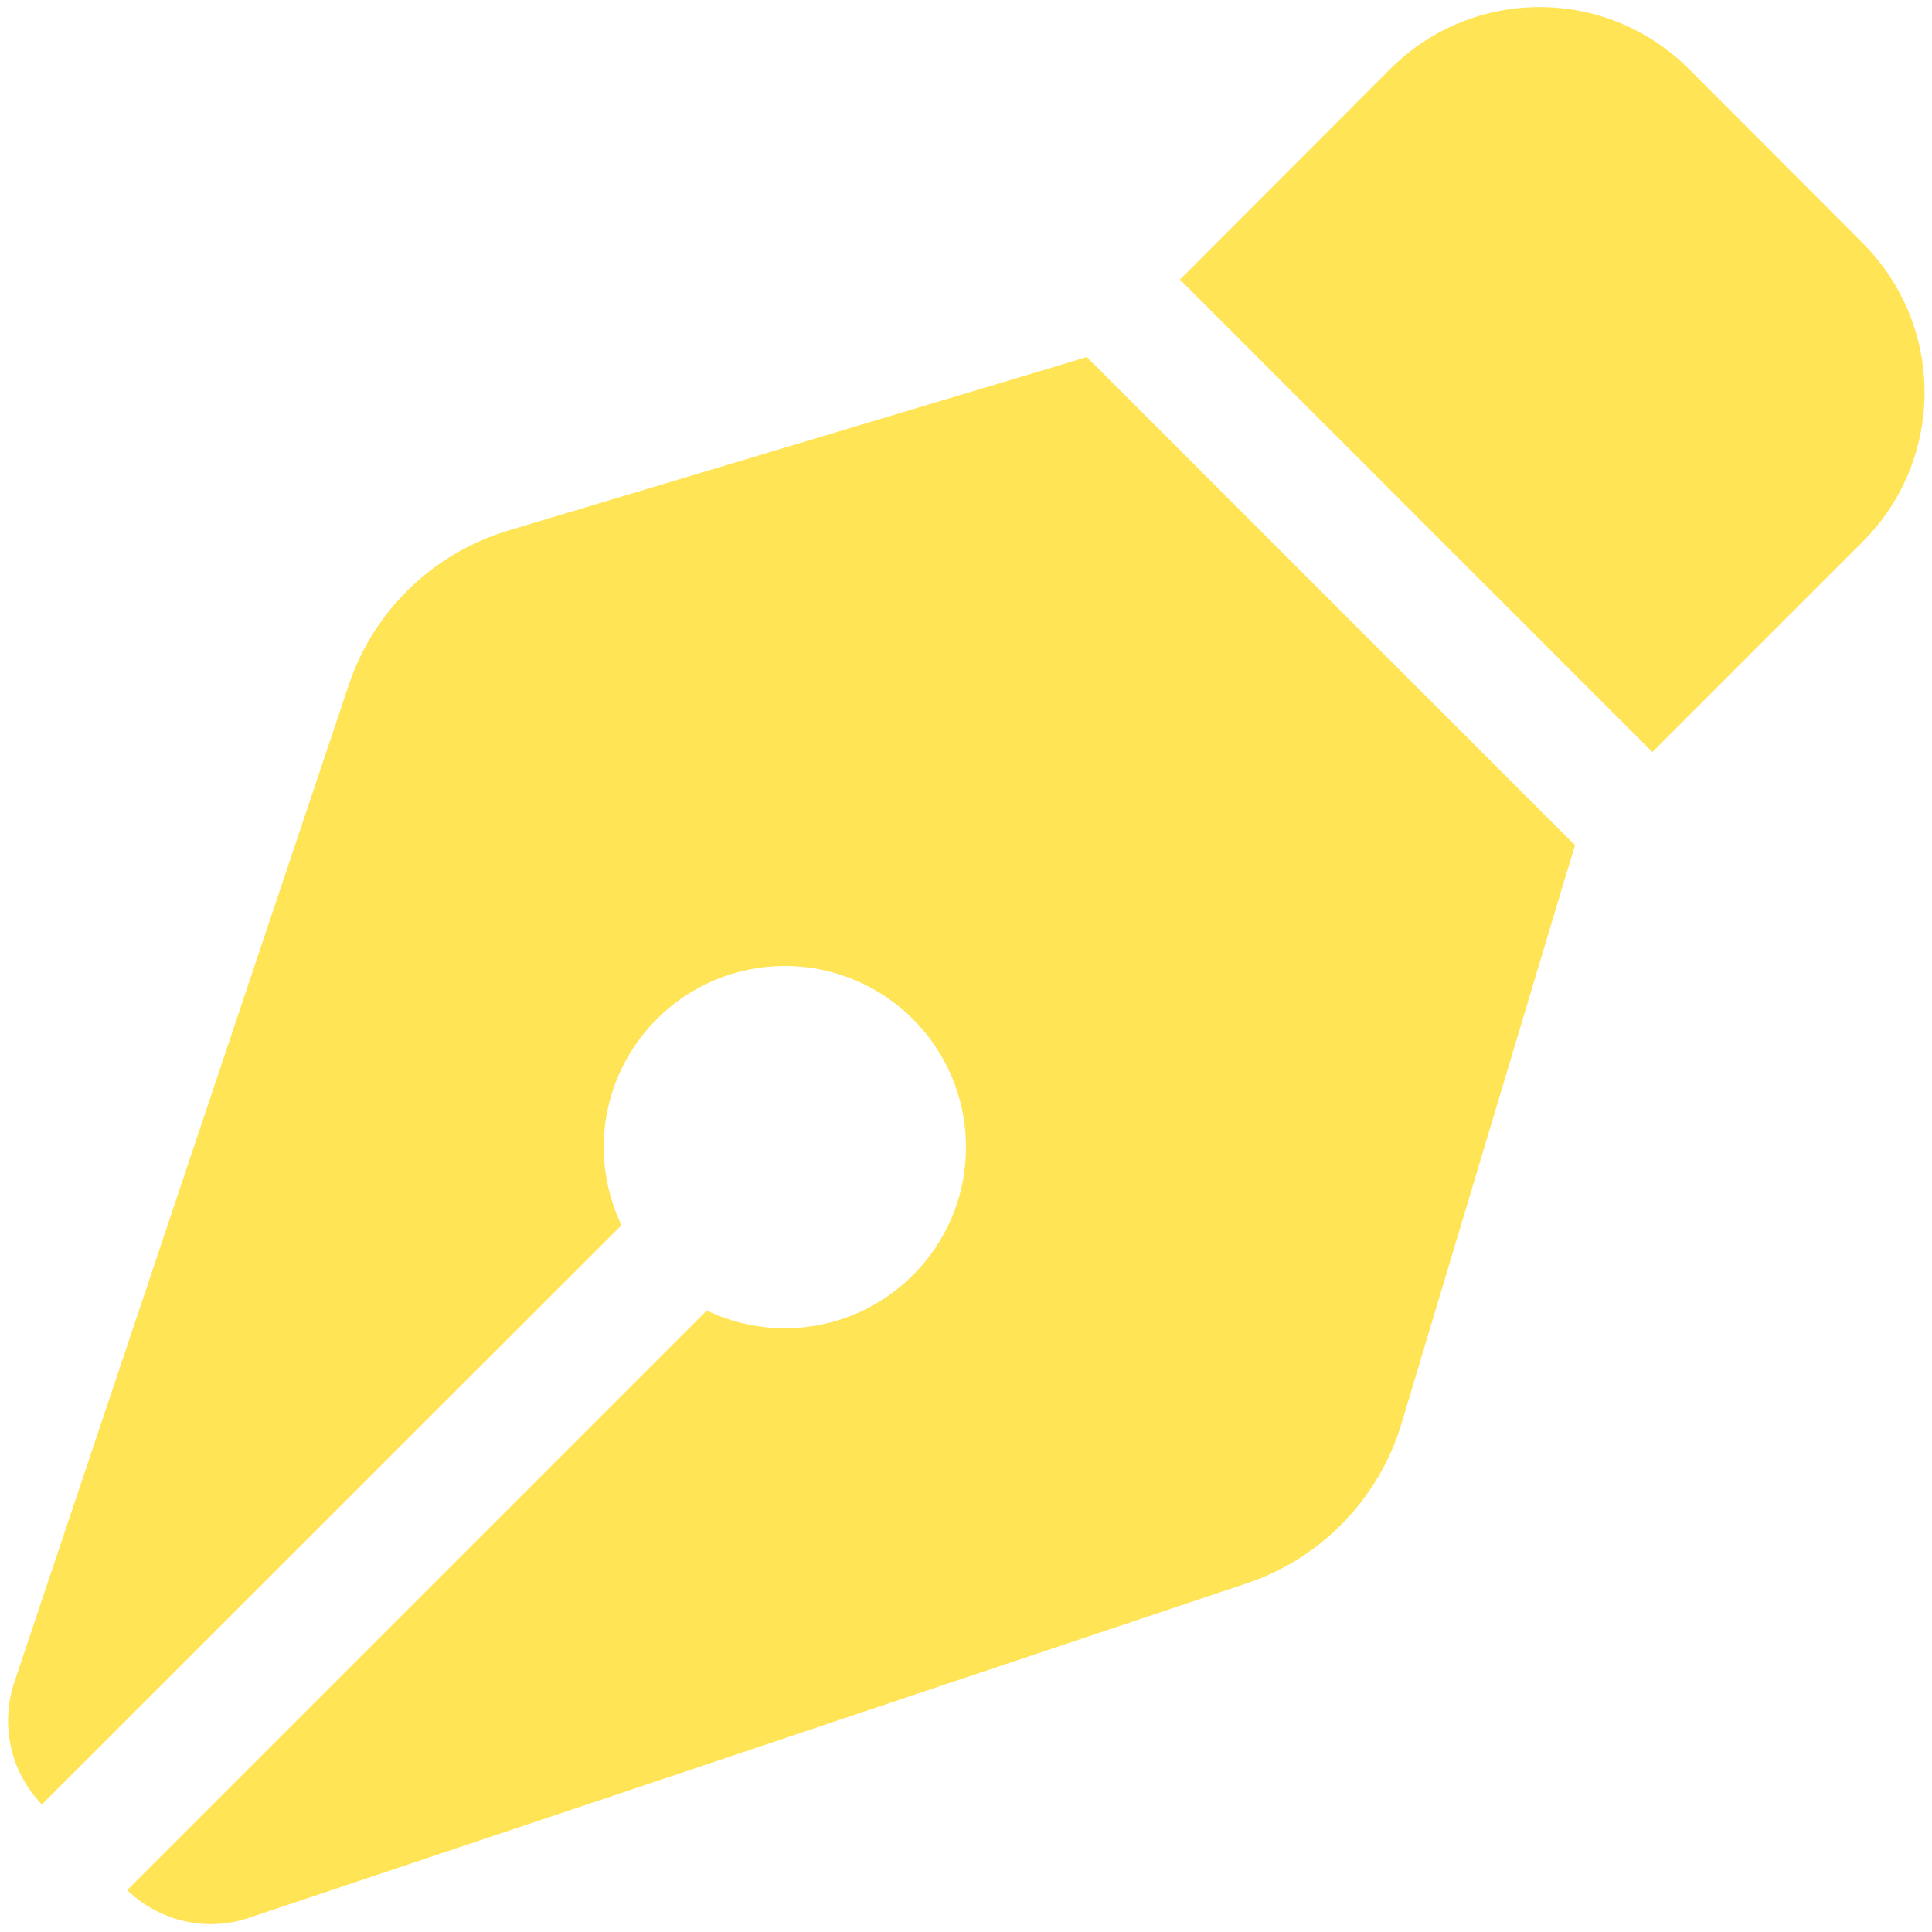
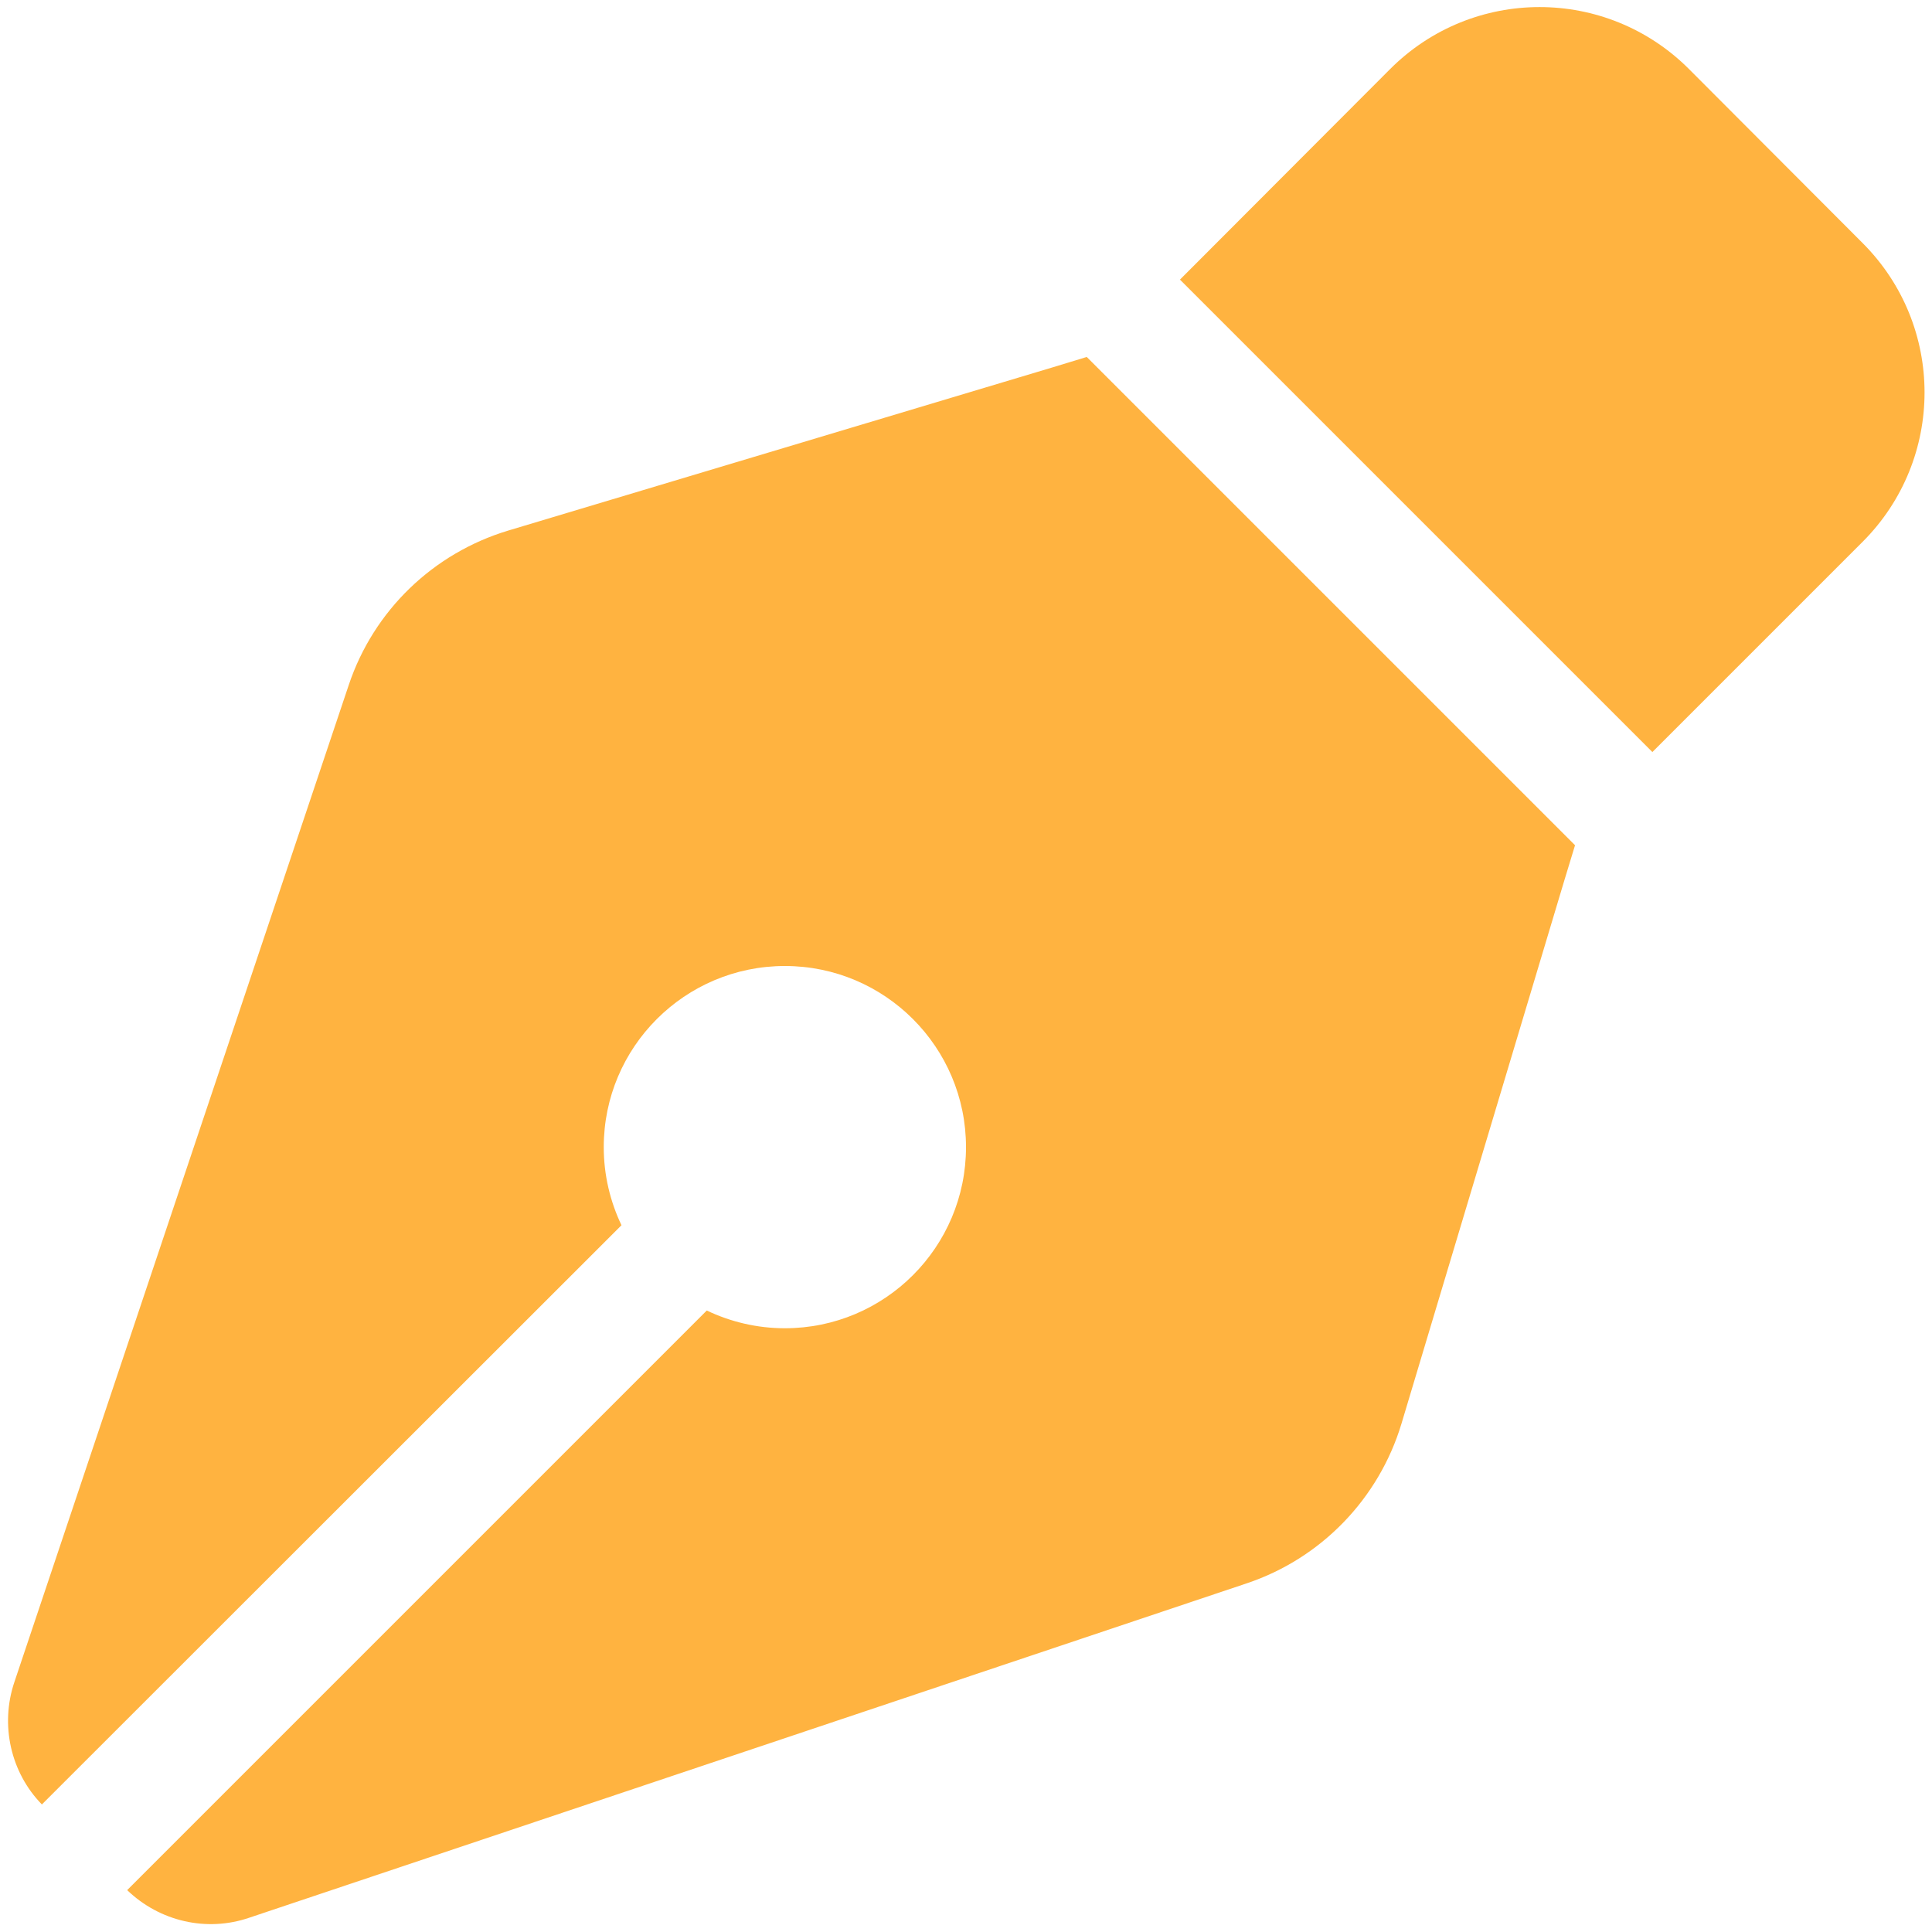
- <svg xmlns="http://www.w3.org/2000/svg" fill="#FFE456" viewBox="0 0 512 512">
+ <svg xmlns="http://www.w3.org/2000/svg" fill="#ffb340" viewBox="0 0 512 512">
  <path d="M368.4 18.3L312.7 74.1 437.9 199.3l55.7-55.7c21.9-21.9 21.9-57.3 0-79.2L447.6 18.3c-21.9-21.9-57.3-21.9-79.2 0zM288 94.6l-9.2 2.8L134.7 140.6c-19.9 6-35.7 21.2-42.3 41L3.8 445.8c-3.8 11.3-1 23.9 7.3 32.4L164.7 324.7c-3-6.3-4.7-13.3-4.7-20.7c0-26.5 21.5-48 48-48s48 21.5 48 48s-21.5 48-48 48c-7.4 0-14.4-1.7-20.7-4.7L33.7 500.9c8.6 8.3 21.1 11.2 32.4 7.3l264.3-88.6c19.7-6.6 35-22.4 41-42.3l43.2-144.1 2.8-9.2L288 94.6z" />
</svg>
